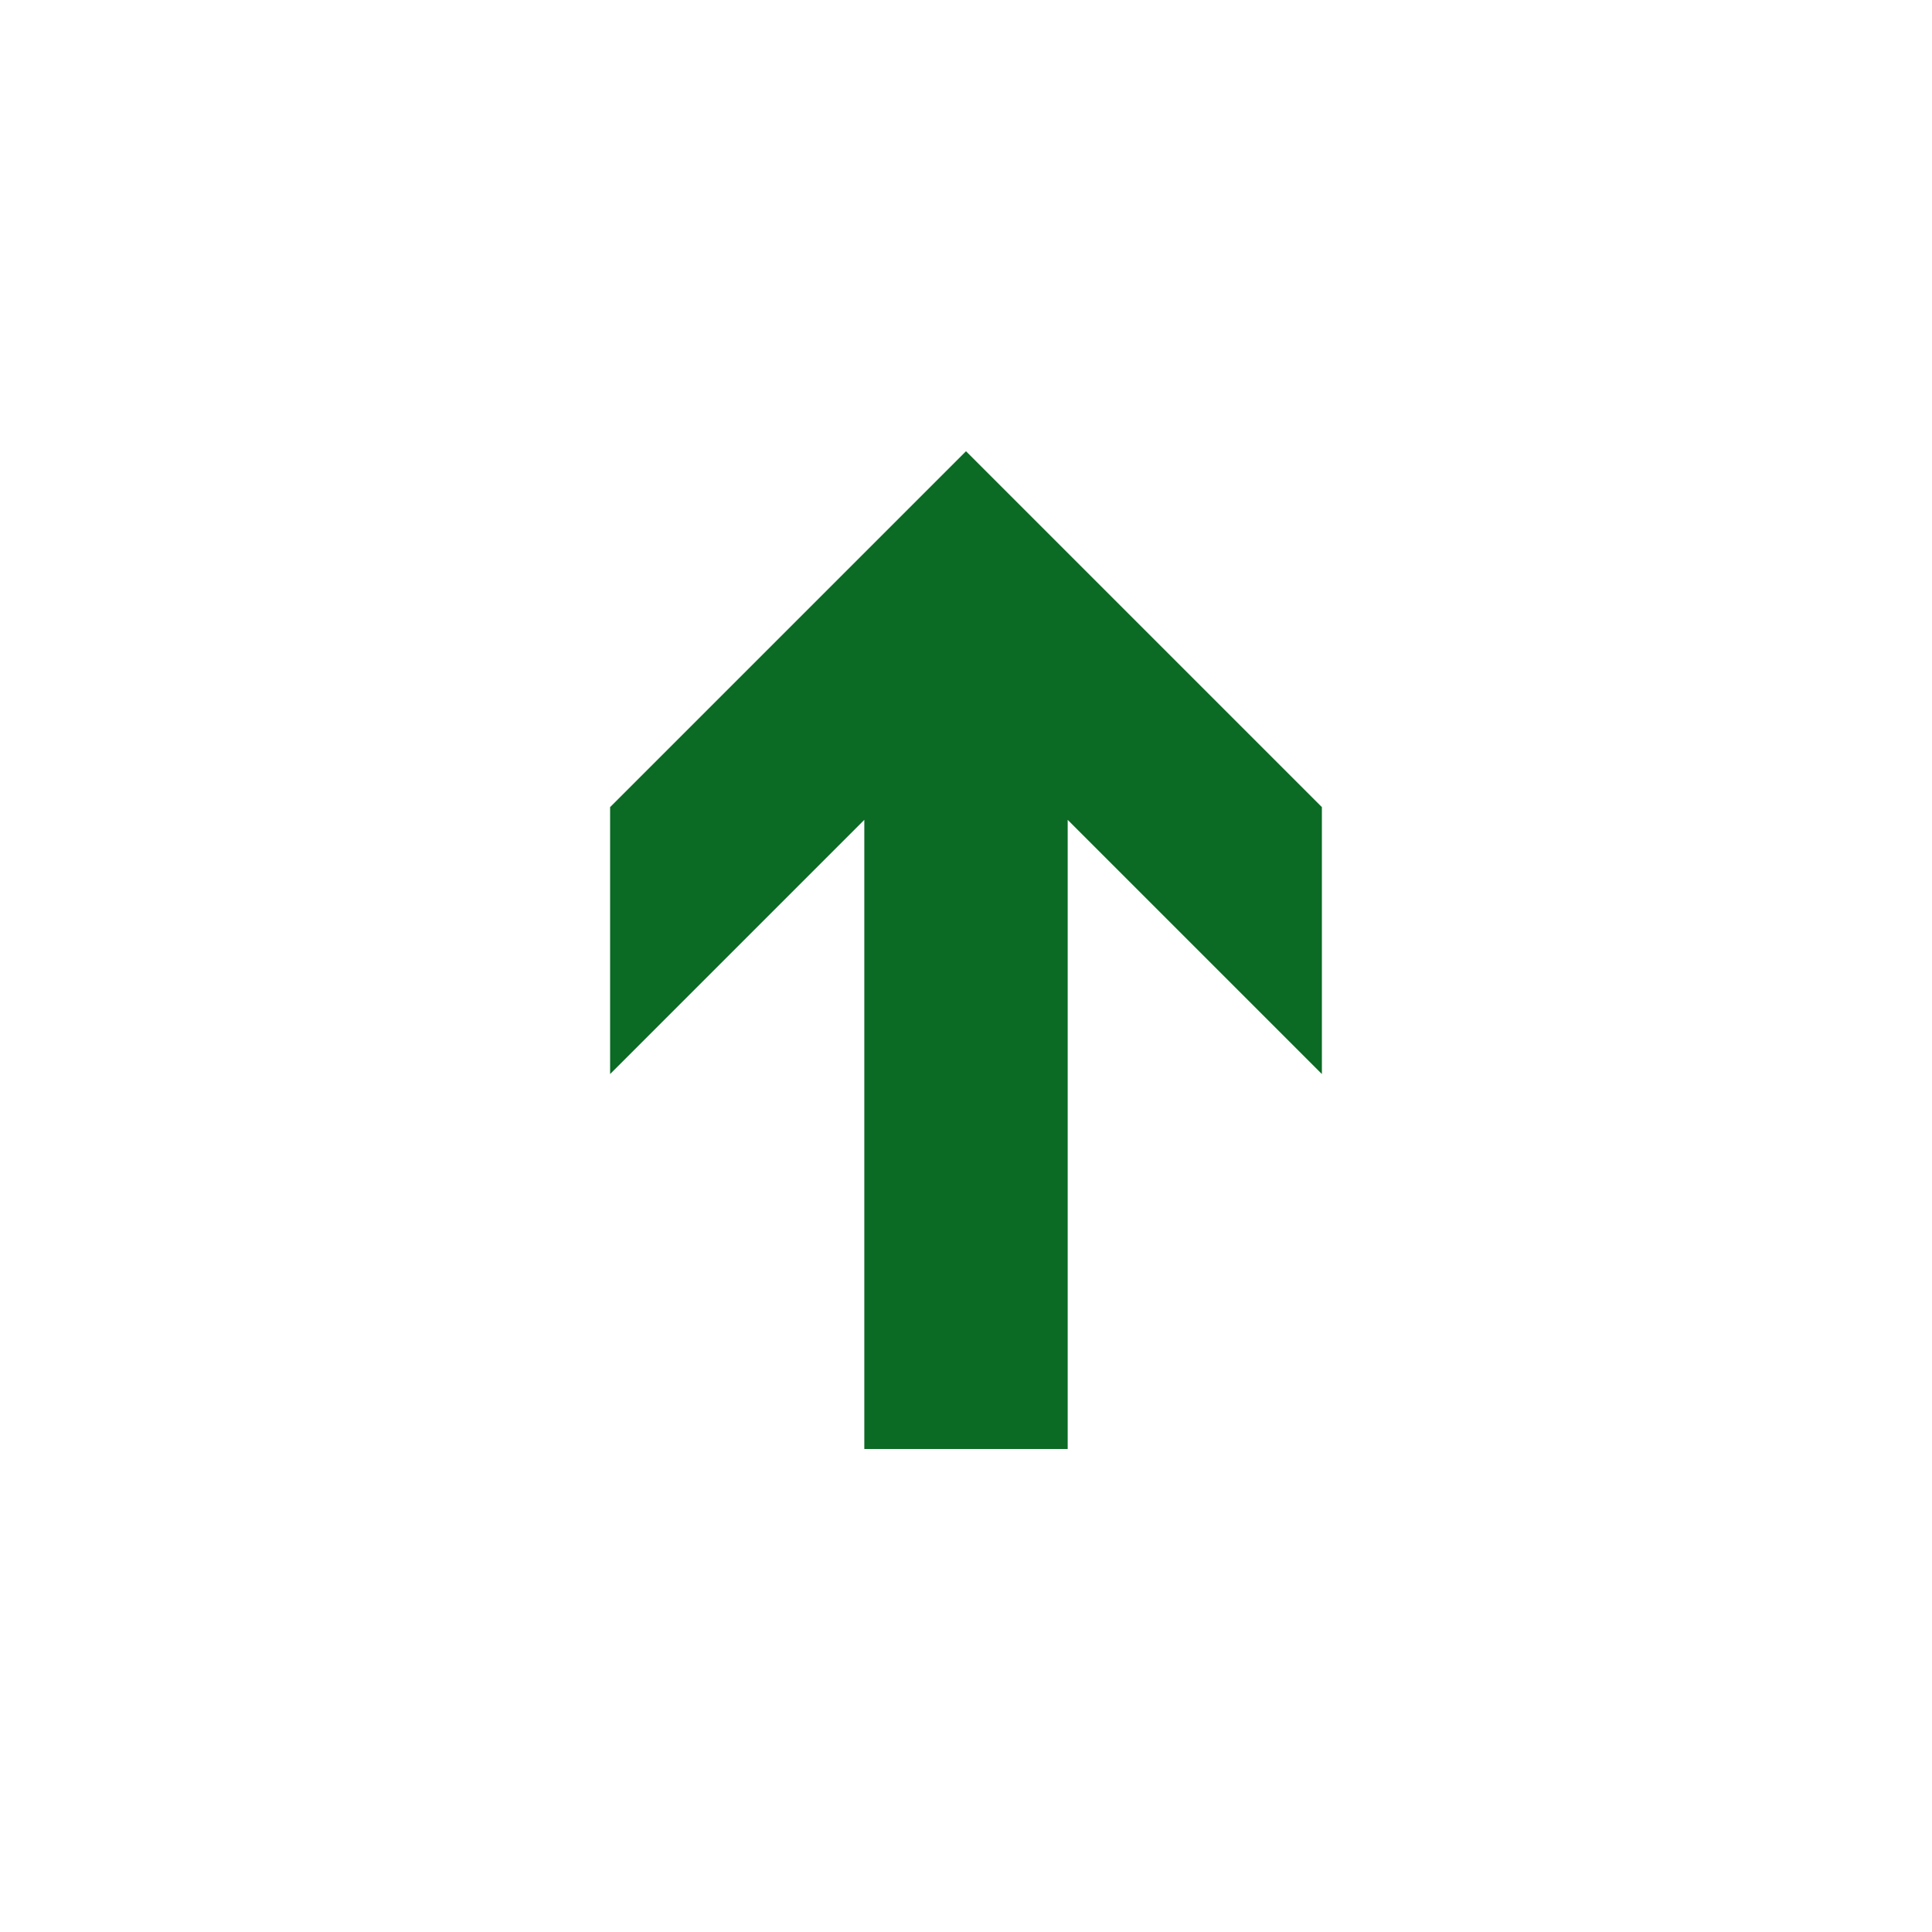
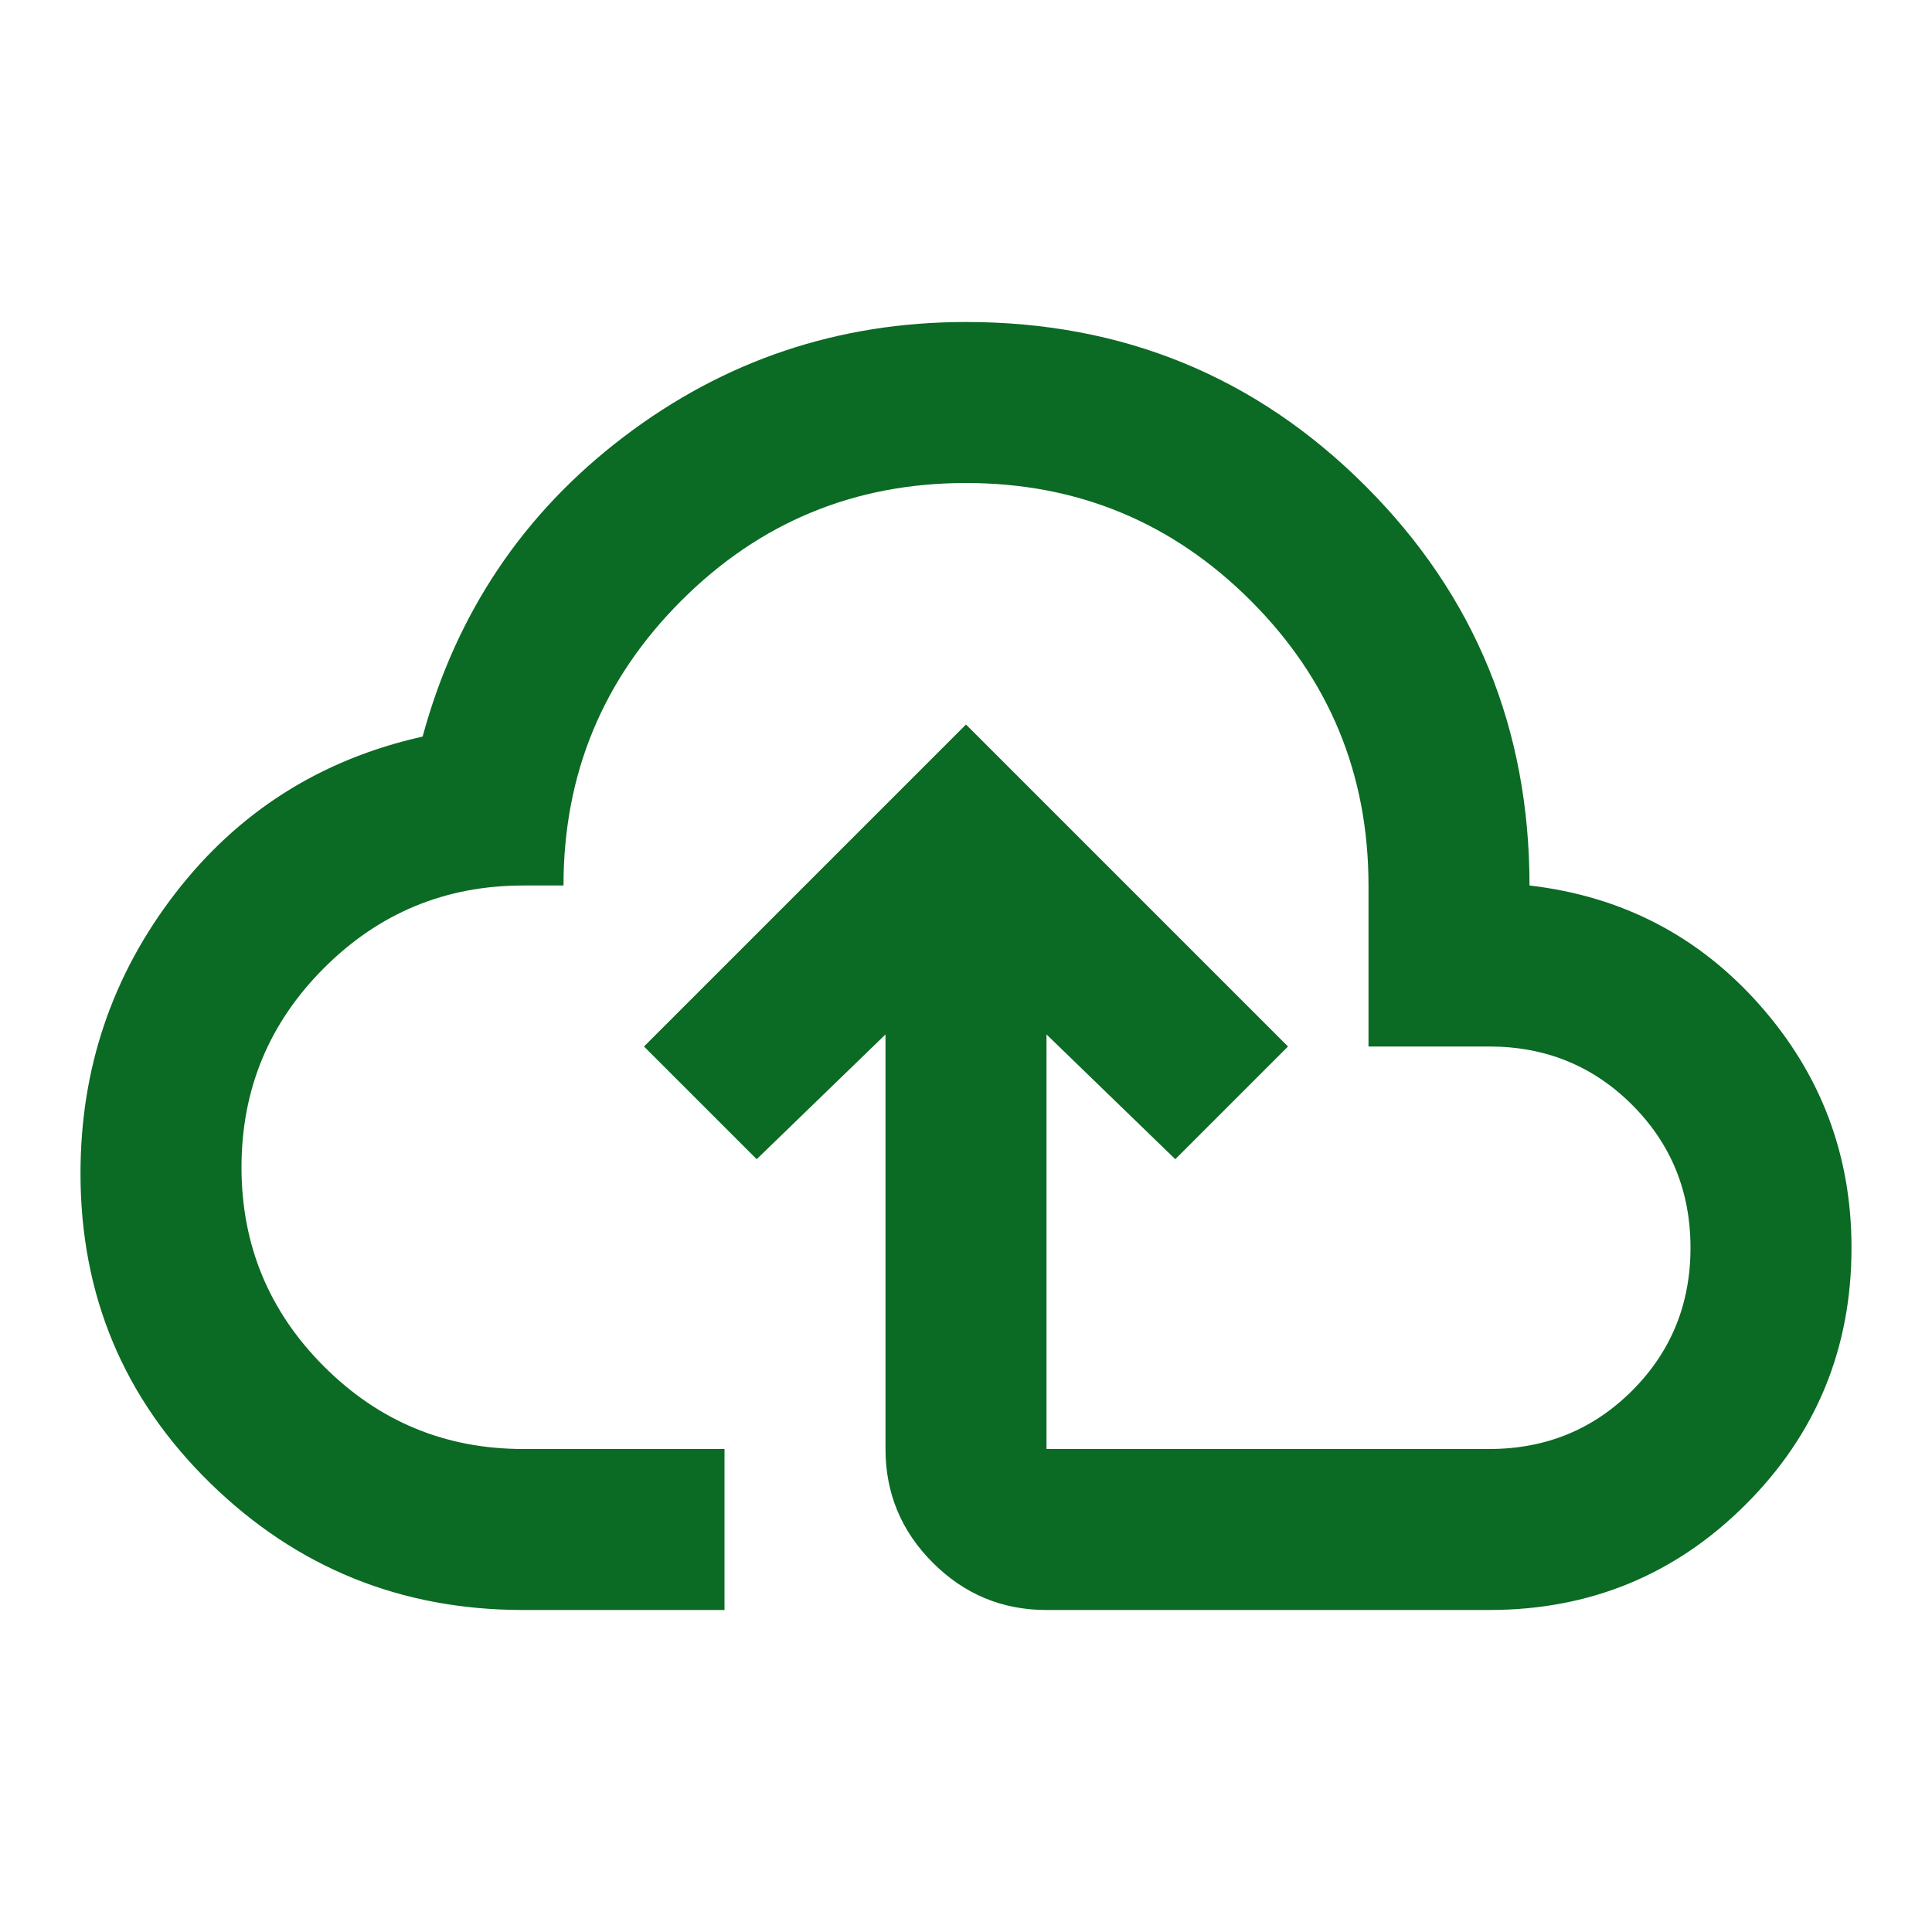
- <svg xmlns="http://www.w3.org/2000/svg" width="800px" height="800px" viewBox="0 0 76 76" version="1.1" baseProfile="full" enable-background="new 0 0 76.00 76.00" xml:space="preserve">
-   <path fill="#0B6A24" fill-opacity="1" stroke-width="0.2" stroke-linejoin="round" d="M 34,57L 42,57L 42,32.25L 52,42.25L 52,31.75L 38,17.75L 24,31.75L 24,42.25L 34,32.25L 34,57 Z " />
+ <svg xmlns="http://www.w3.org/2000/svg" height="24px" viewBox="0 -960 960 960" width="24px" fill="#0B6A24">
+   <path d="M260-160q-91 0-155.5-63T40-377q0-78 47-139t123-78q25-92 100-149t170-57q117 0 198.5 81.5T760-520q69 8 114.5 59.5T920-340q0 75-52.5 127.5T740-160H520q-33 0-56.5-23.5T440-240v-206l-64 62-56-56 160-160 160 160-56 56-64-62v206h220q42 0 71-29t29-71q0-42-29-71t-71-29h-60v-80q0-83-58.5-141.5T480-720q-83 0-141.5 58.5T280-520h-20q-58 0-99 41t-41 99q0 58 41 99t99 41h100v80H260Zm220-280Z" />
</svg>
